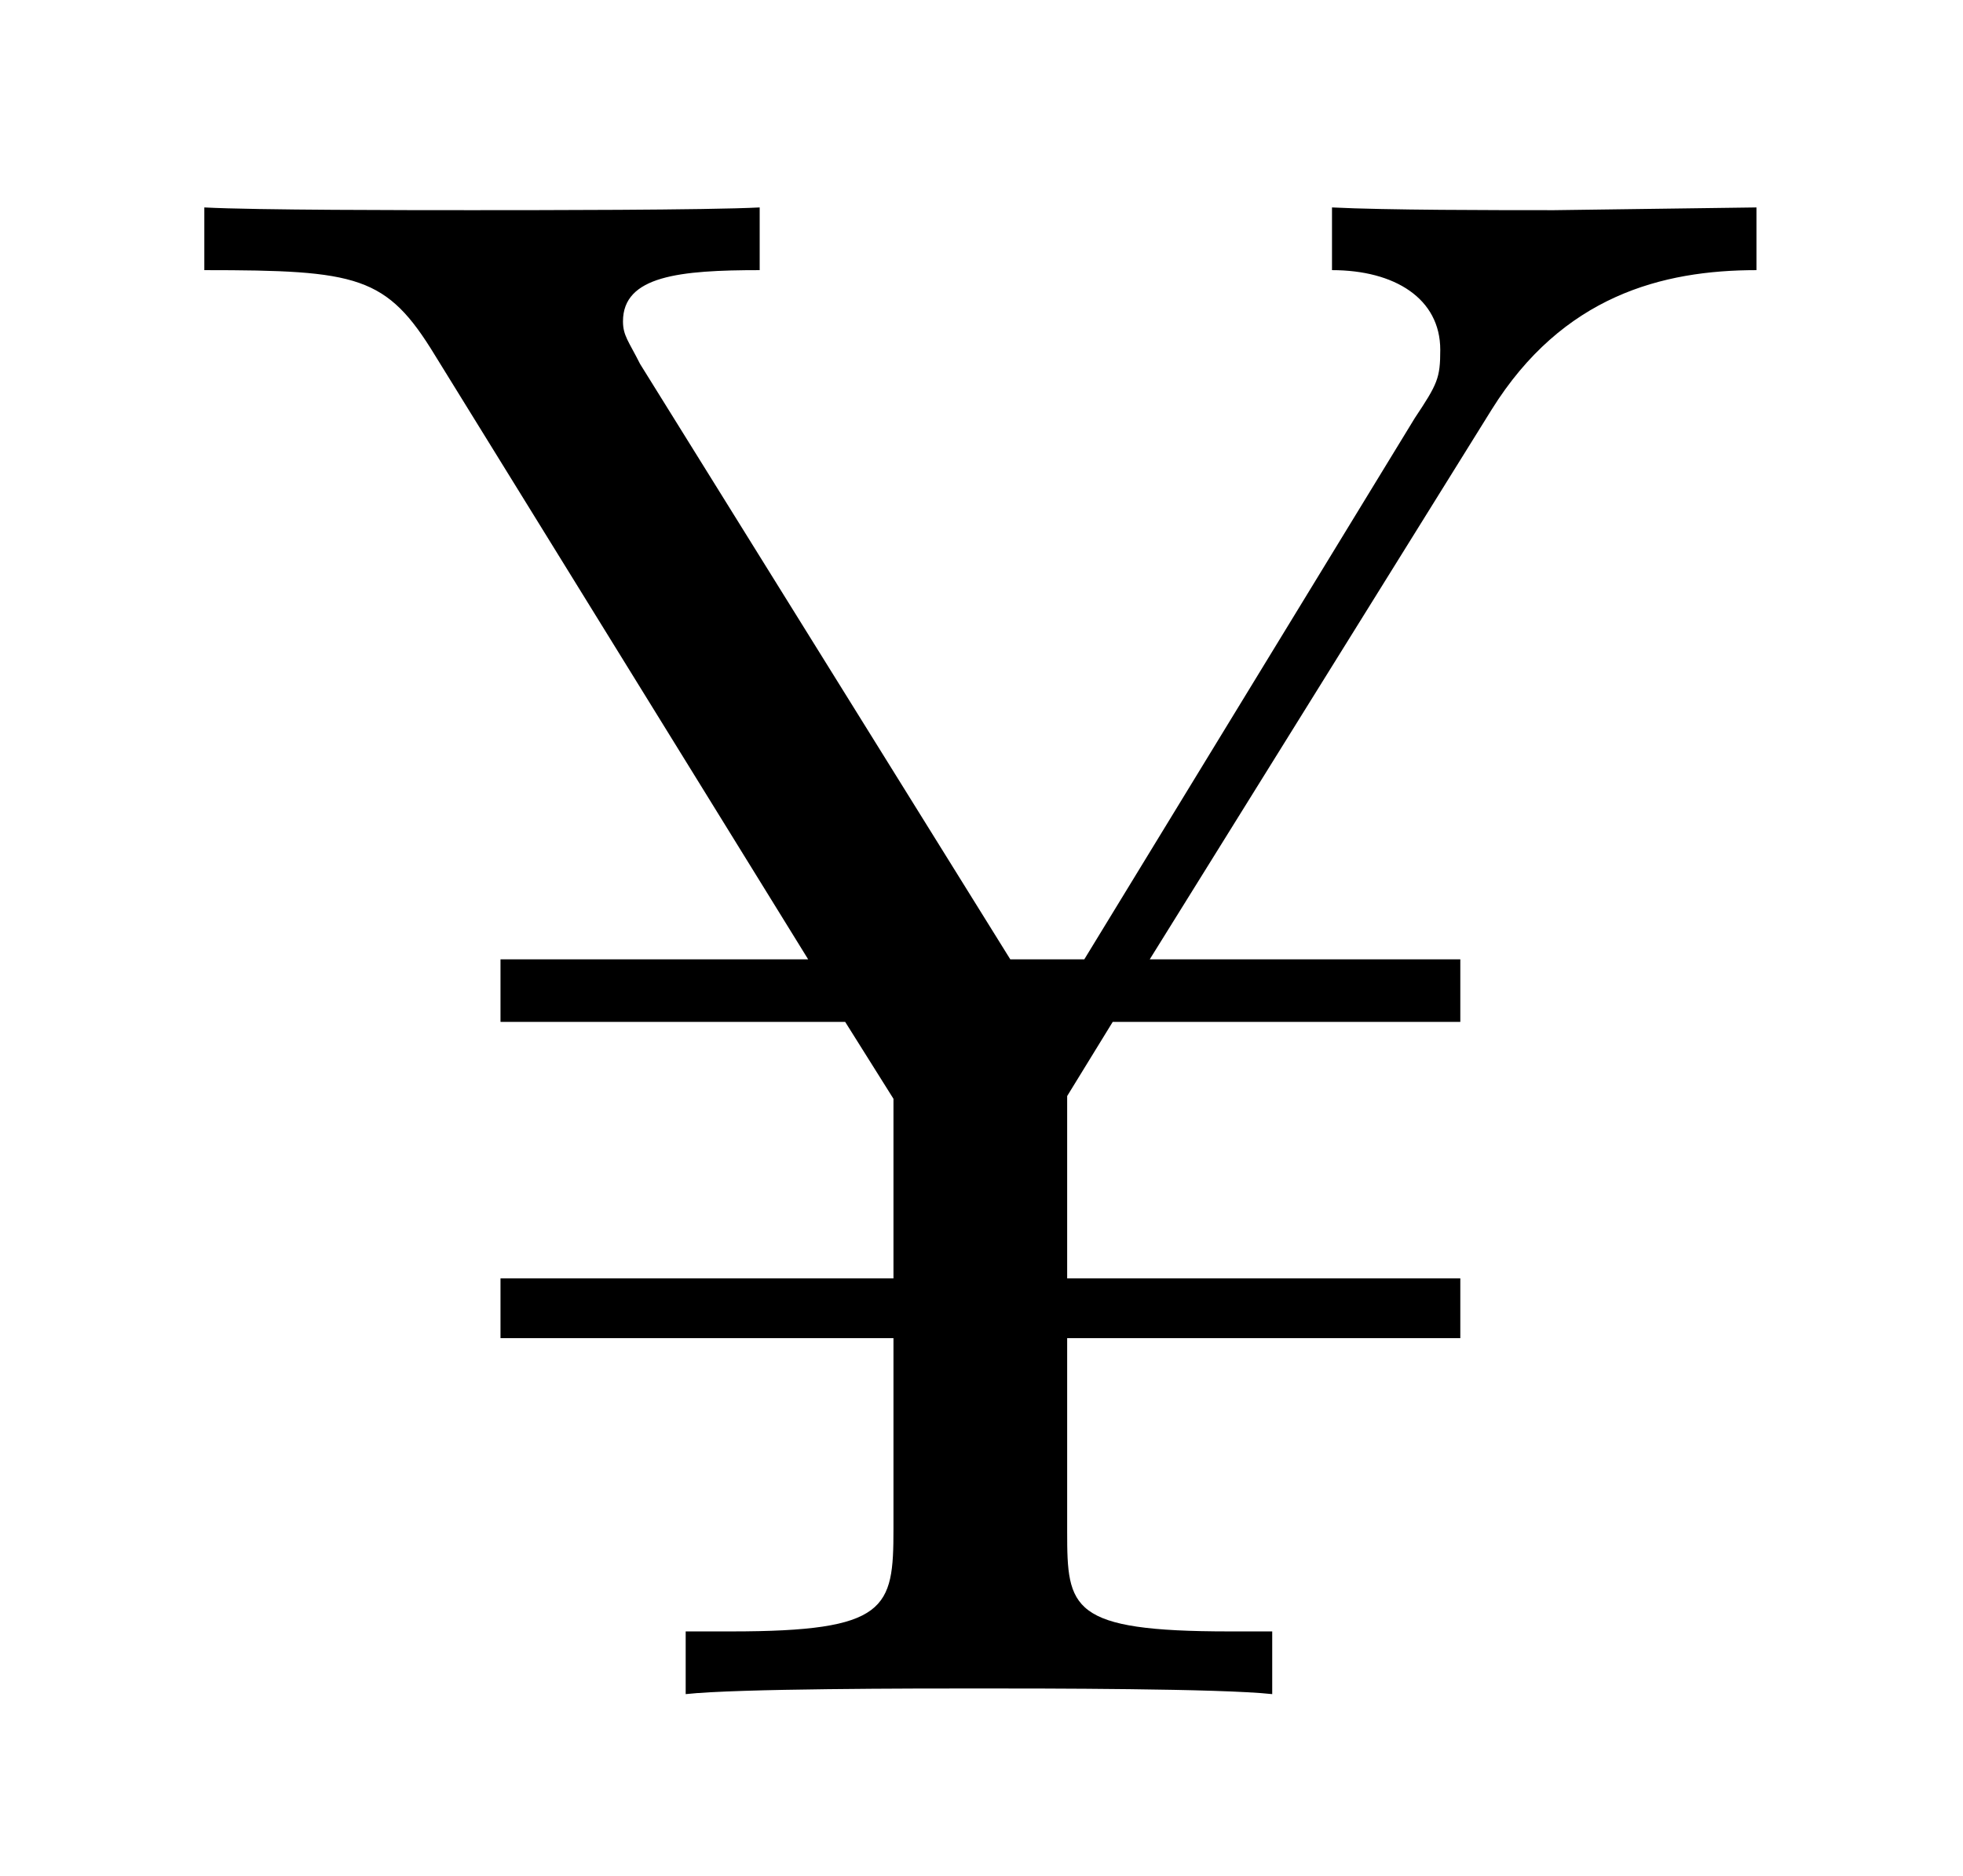
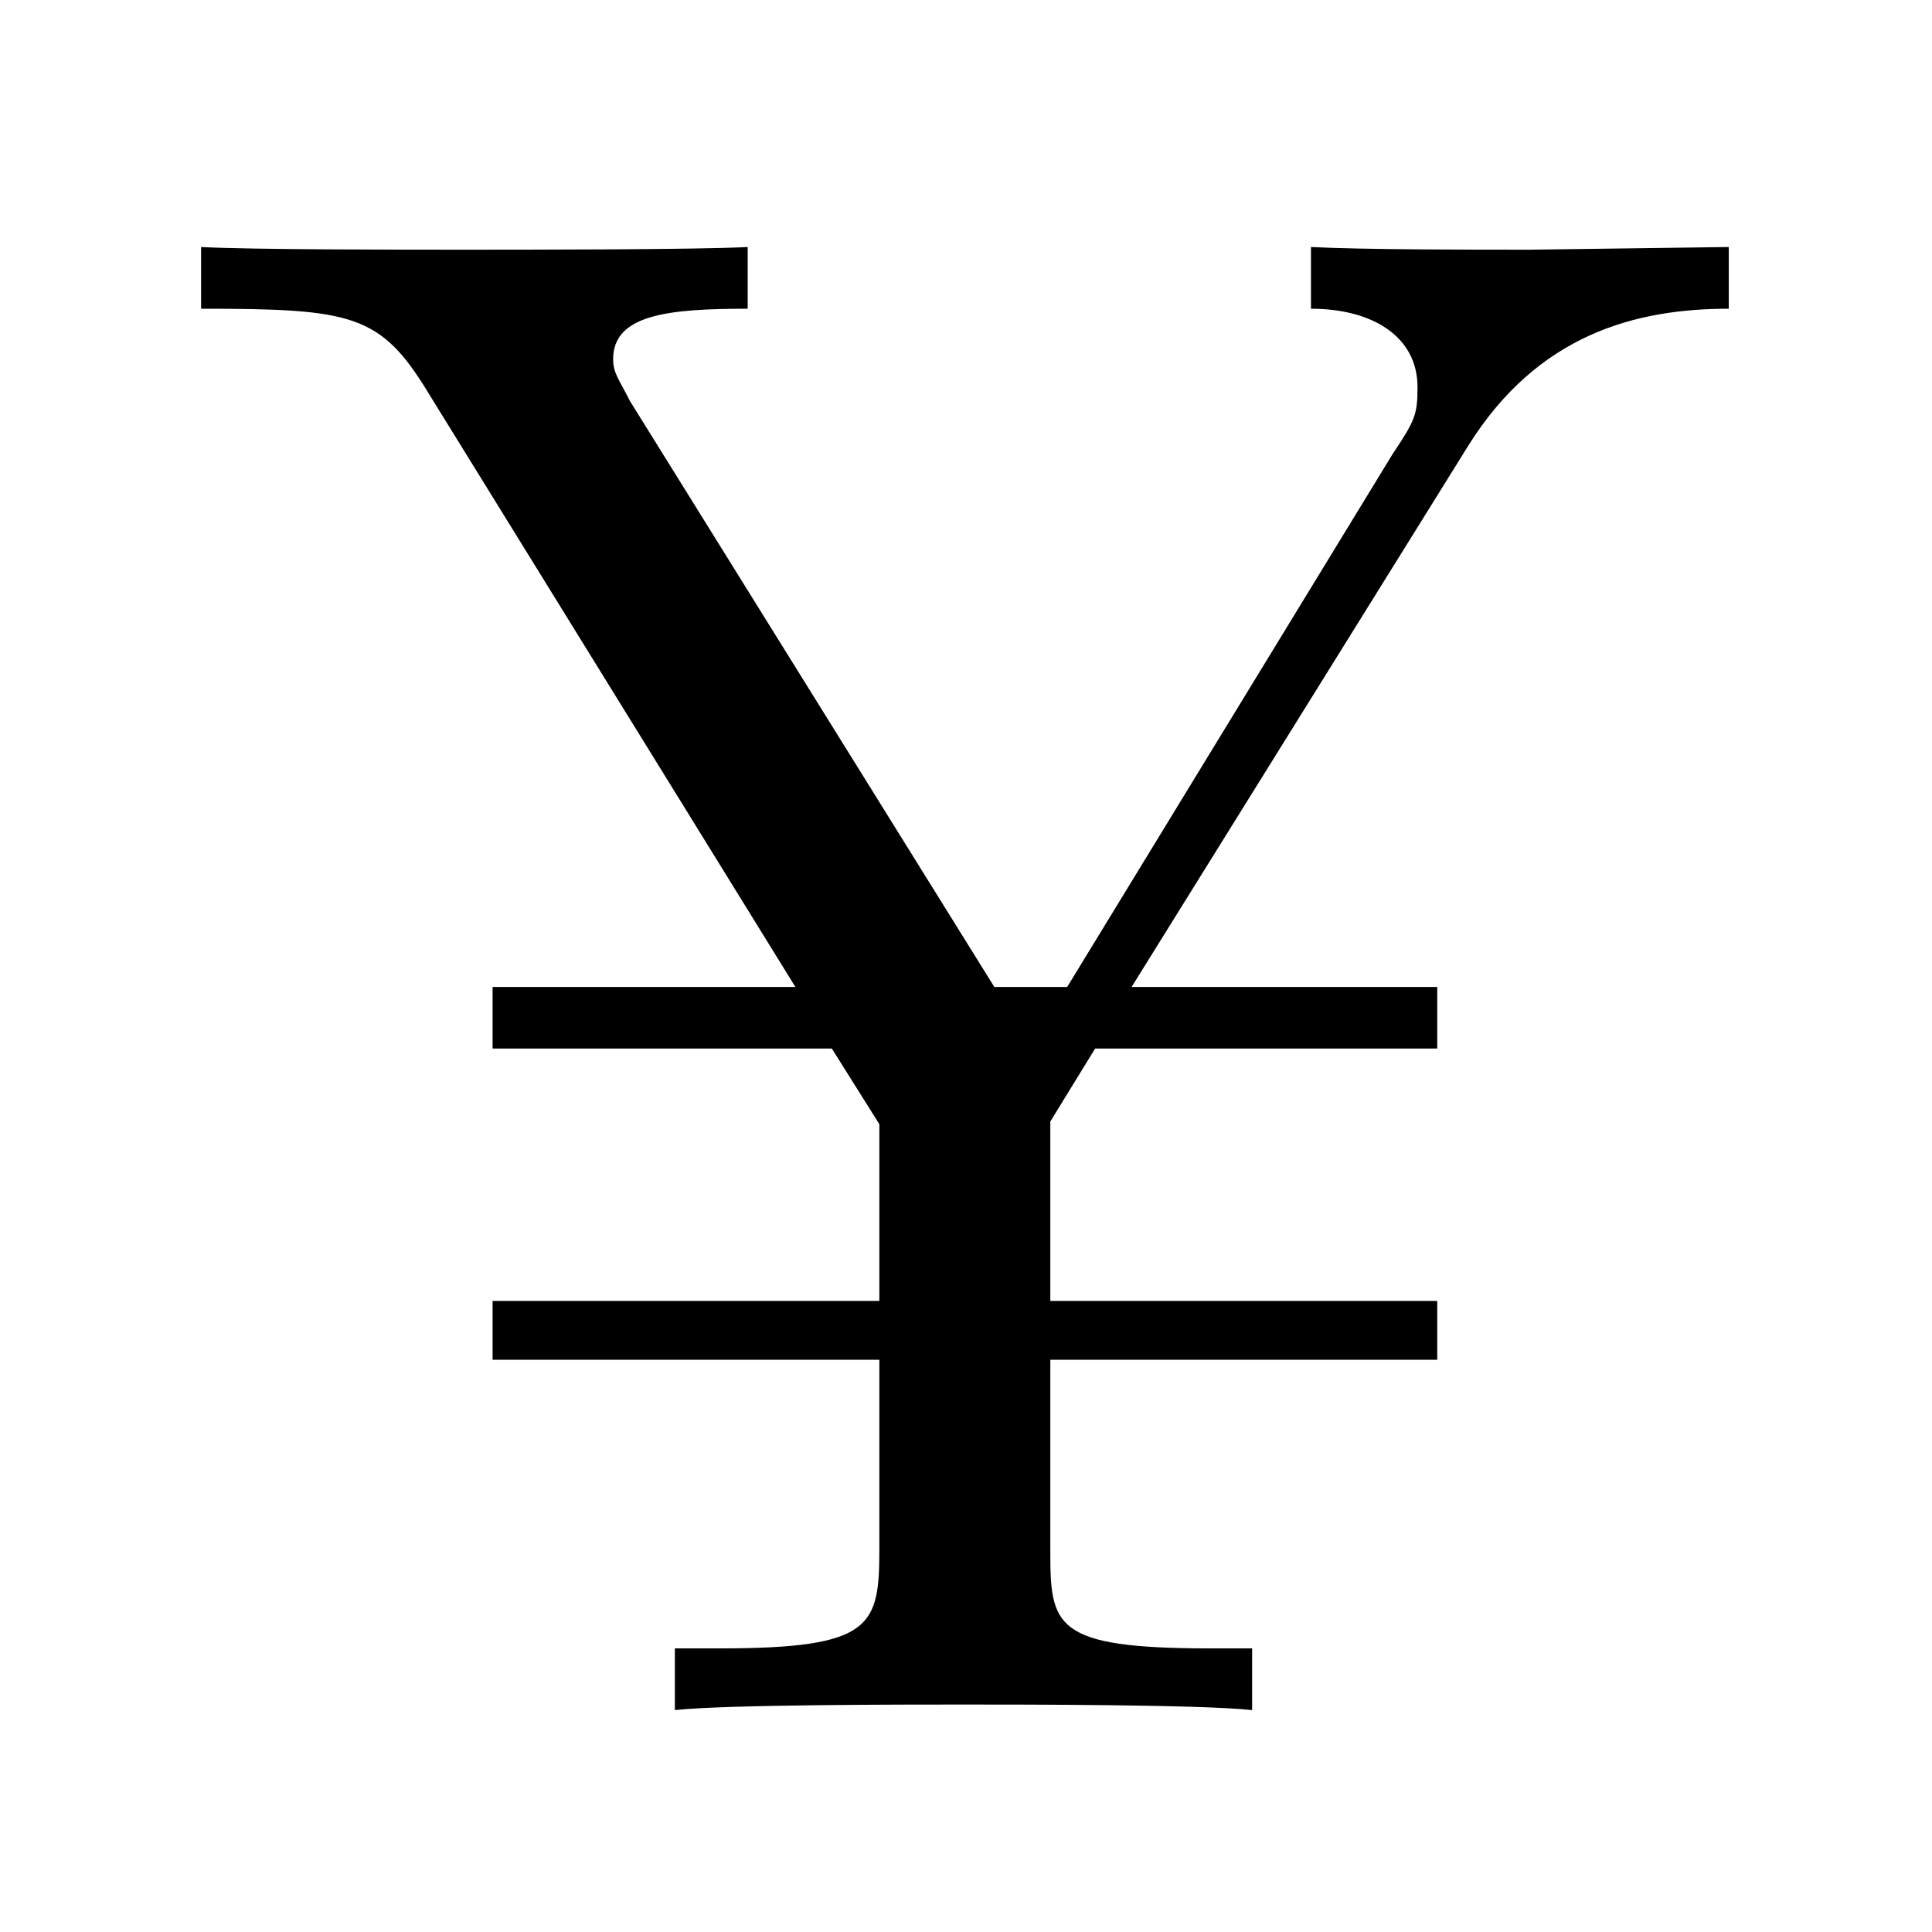
- <svg xmlns="http://www.w3.org/2000/svg" xmlns:xlink="http://www.w3.org/1999/xlink" width="10.77pt" height="10.29pt" viewBox="0 0 10.77 10.29">
+ <svg xmlns="http://www.w3.org/2000/svg" xmlns:xlink="http://www.w3.org/1999/xlink" width="10.77pt" height="10.77pt" viewBox="0 0 10.77 10.77">
  <defs>
    <g>
      <g id="glyph-0-0">
-         <path d="M 8.641 -7.812 L 8.641 -8.156 L 7.531 -8.141 C 7.203 -8.141 6.609 -8.141 6.312 -8.156 L 6.312 -7.812 C 6.656 -7.812 6.906 -7.656 6.906 -7.375 C 6.906 -7.219 6.891 -7.188 6.766 -7 L 4.953 -4.031 L 4.547 -4.031 L 2.516 -7.297 C 2.453 -7.422 2.422 -7.453 2.422 -7.531 C 2.422 -7.781 2.734 -7.812 3.172 -7.812 L 3.172 -8.156 C 2.891 -8.141 1.922 -8.141 1.594 -8.141 C 1.25 -8.141 0.406 -8.141 0.125 -8.156 L 0.125 -7.812 C 0.969 -7.812 1.125 -7.781 1.391 -7.344 L 3.438 -4.031 L 1.75 -4.031 L 1.75 -3.688 L 3.641 -3.688 L 3.906 -3.266 L 3.906 -2.281 L 1.75 -2.281 L 1.75 -1.953 L 3.906 -1.953 L 3.906 -0.906 C 3.906 -0.469 3.875 -0.344 3.016 -0.344 L 2.766 -0.344 L 2.766 0 C 3.047 -0.031 4.031 -0.031 4.375 -0.031 C 4.719 -0.031 5.703 -0.031 5.984 0 L 5.984 -0.344 L 5.75 -0.344 C 4.875 -0.344 4.859 -0.469 4.859 -0.891 L 4.859 -1.953 L 7.016 -1.953 L 7.016 -2.281 L 4.859 -2.281 L 4.859 -3.281 L 5.109 -3.688 L 7.016 -3.688 L 7.016 -4.031 L 5.312 -4.031 L 7.188 -7.047 C 7.578 -7.672 8.125 -7.812 8.641 -7.812 Z M 8.641 -7.812 " />
+         <path style="stroke:none;" d="M 8.641 -7.812 L 8.641 -8.156 L 7.531 -8.141 C 7.203 -8.141 6.609 -8.141 6.312 -8.156 L 6.312 -7.812 C 6.656 -7.812 6.906 -7.656 6.906 -7.375 C 6.906 -7.219 6.891 -7.188 6.766 -7 L 4.953 -4.031 L 4.547 -4.031 L 2.516 -7.297 C 2.453 -7.422 2.422 -7.453 2.422 -7.531 C 2.422 -7.781 2.734 -7.812 3.172 -7.812 L 3.172 -8.156 C 2.891 -8.141 1.922 -8.141 1.594 -8.141 C 1.25 -8.141 0.406 -8.141 0.125 -8.156 L 0.125 -7.812 C 0.969 -7.812 1.125 -7.781 1.391 -7.344 L 3.438 -4.031 L 1.75 -4.031 L 1.75 -3.688 L 3.641 -3.688 L 3.906 -3.266 L 3.906 -2.281 L 1.75 -2.281 L 1.75 -1.953 L 3.906 -1.953 L 3.906 -0.906 C 3.906 -0.469 3.875 -0.344 3.016 -0.344 L 2.766 -0.344 L 2.766 0 C 3.047 -0.031 4.031 -0.031 4.375 -0.031 C 4.719 -0.031 5.703 -0.031 5.984 0 L 5.984 -0.344 L 5.75 -0.344 C 4.875 -0.344 4.859 -0.469 4.859 -0.891 L 4.859 -1.953 L 7.016 -1.953 L 7.016 -2.281 L 4.859 -2.281 L 4.859 -3.281 L 5.109 -3.688 L 7.016 -3.688 L 7.016 -4.031 L 5.312 -4.031 L 7.188 -7.047 C 7.578 -7.672 8.125 -7.812 8.641 -7.812 Z M 8.641 -7.812 " />
      </g>
    </g>
  </defs>
  <g fill="rgb(0%, 0%, 0%)" fill-opacity="1">
-     <use xlink:href="#glyph-0-0" x="0.996" y="9.294" />
+     <use xlink:href="#glyph-0-0" x="0.996" y="9.533" />
  </g>
</svg>
